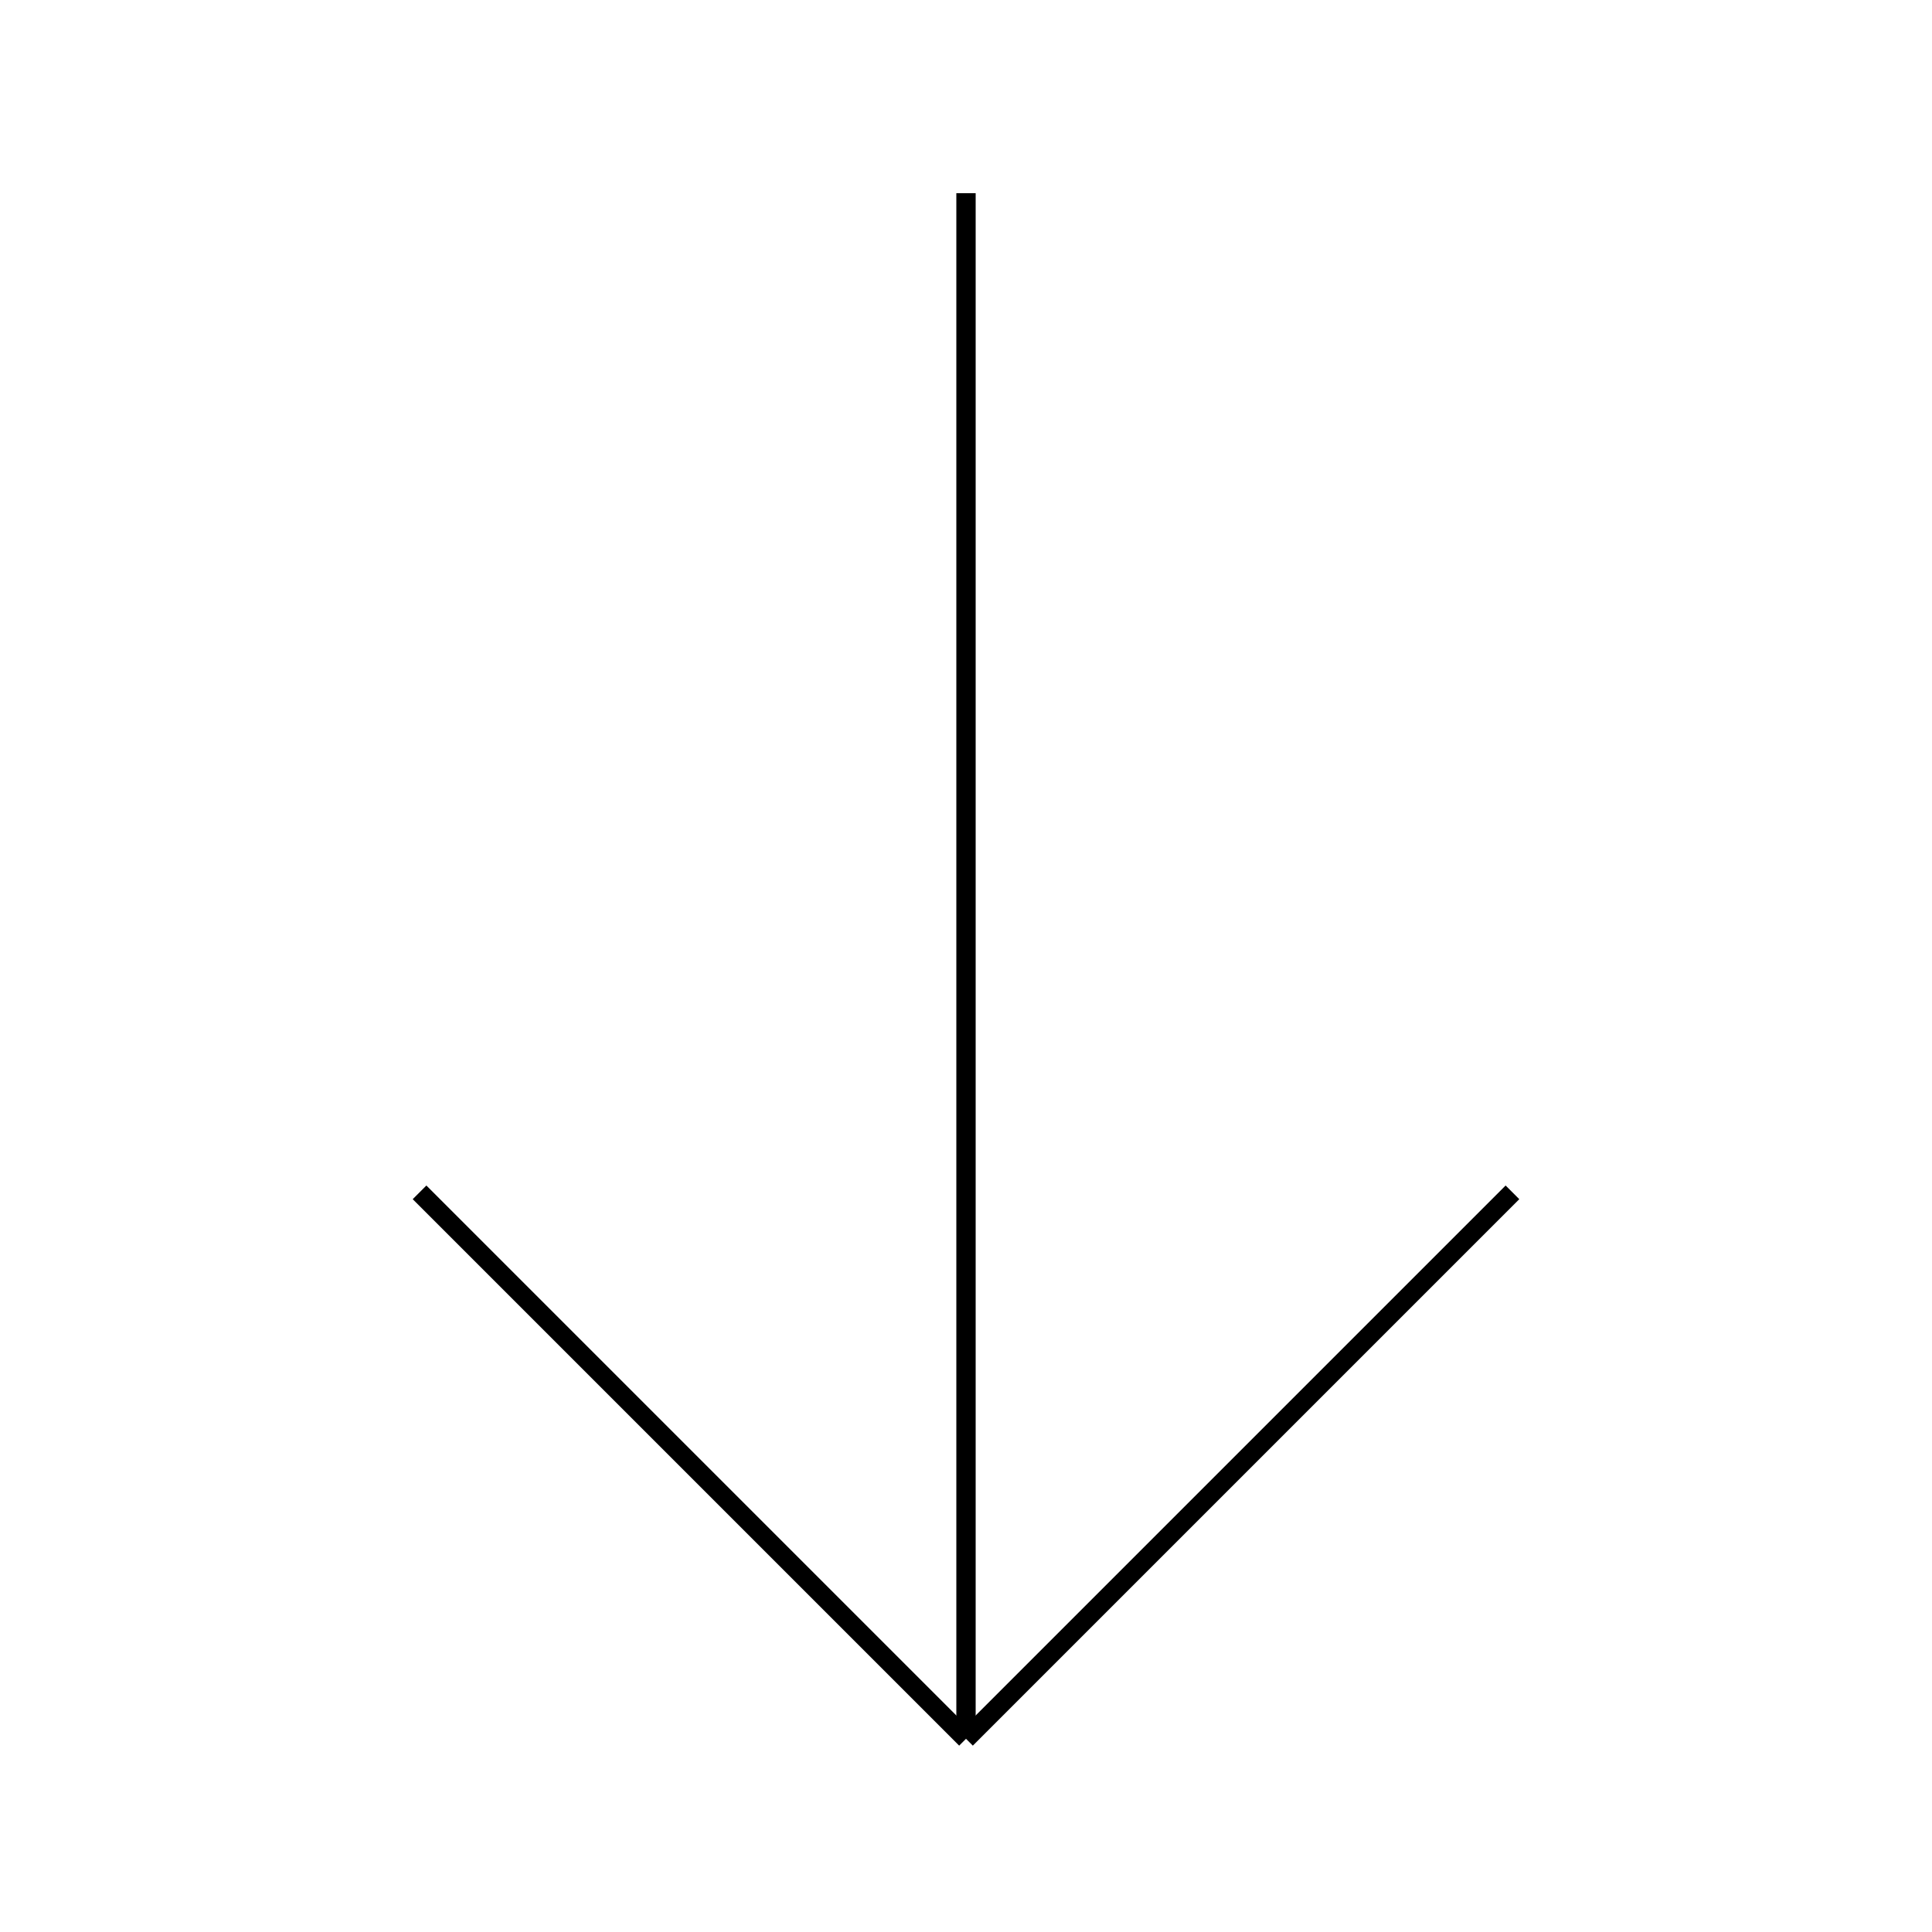
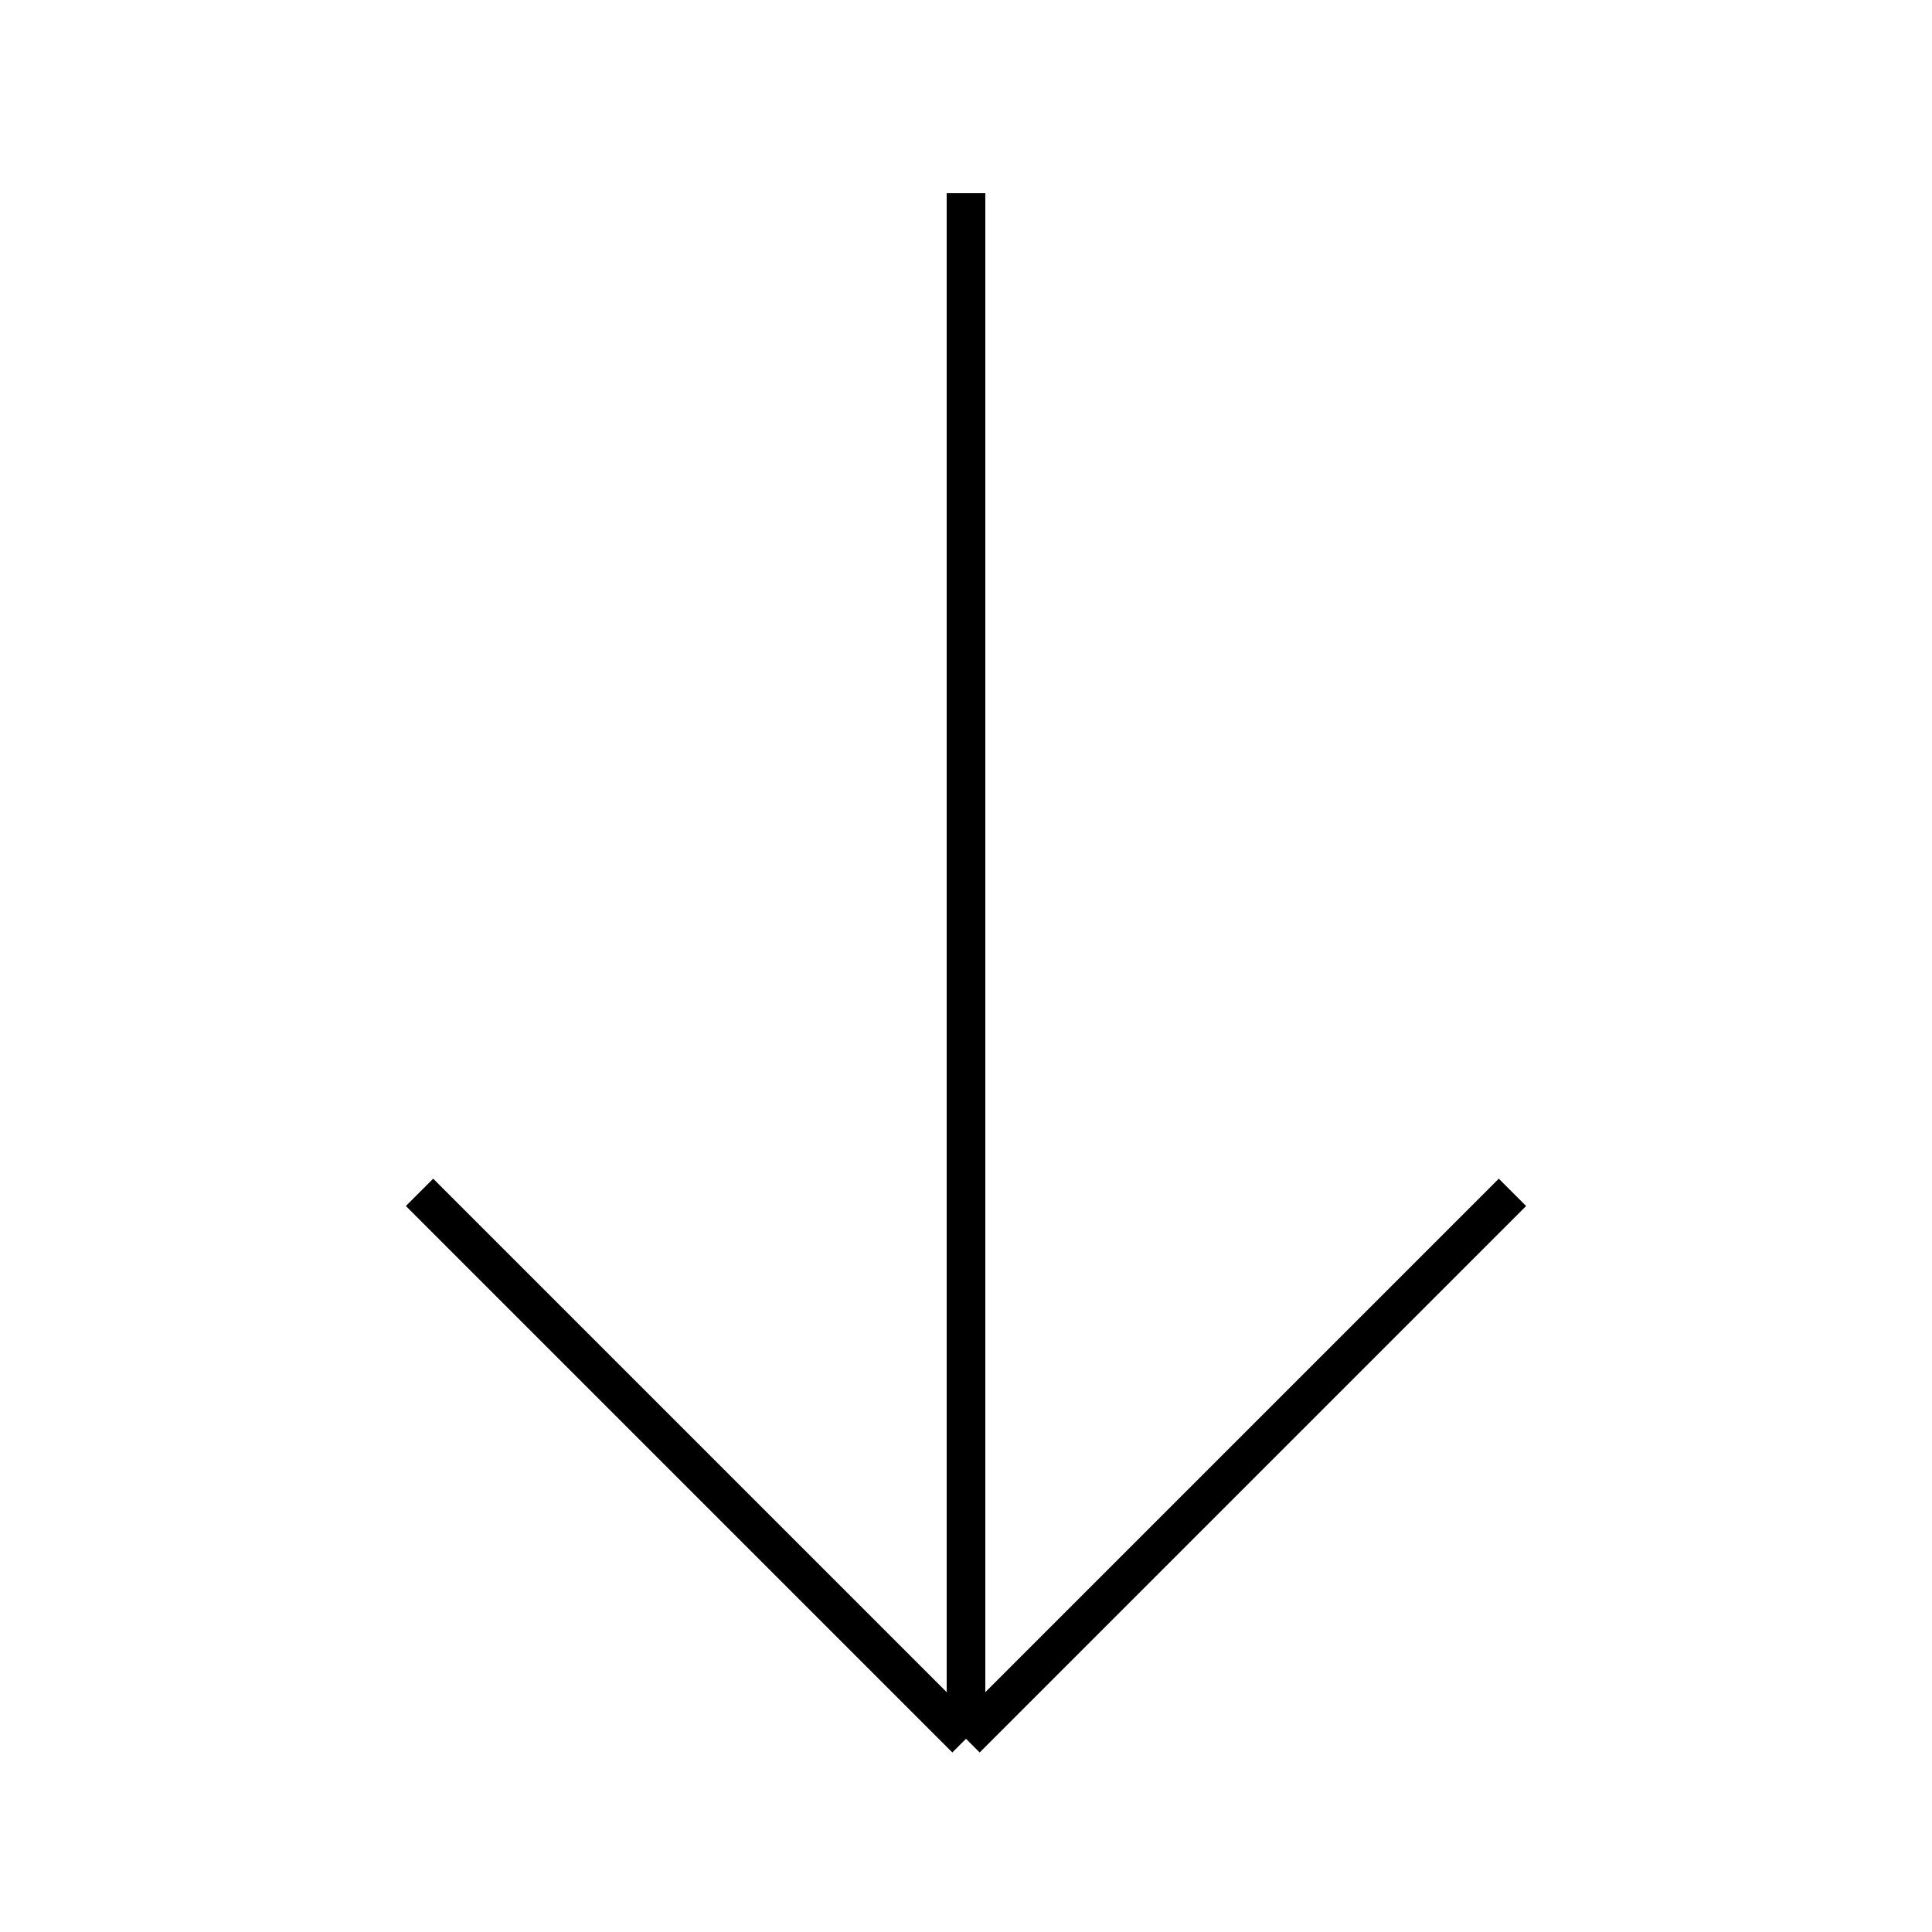
<svg xmlns="http://www.w3.org/2000/svg" version="1.1" width="1000" height="1000">
  <rect width="100%" height="100%" fill="white" />
-   <g transform="translate(500 500)" stroke="black" stroke-width="10" fill="white">
+   <g transform="translate(500 500)" stroke="black" stroke-width="20" fill="white">
    <line x1="0" y1="-400" x2="0" y2="400" />
    <g transform="translate(0,400)">
      <g transform="rotate(45)">
        <line x1="0" y1="0" x2="-400" y2="0" />
      </g>
      <g transform="rotate(-45)">
        <line x1="0" y1="0" x2="400" y2="0" />
      </g>
    </g>
  </g>
</svg>
